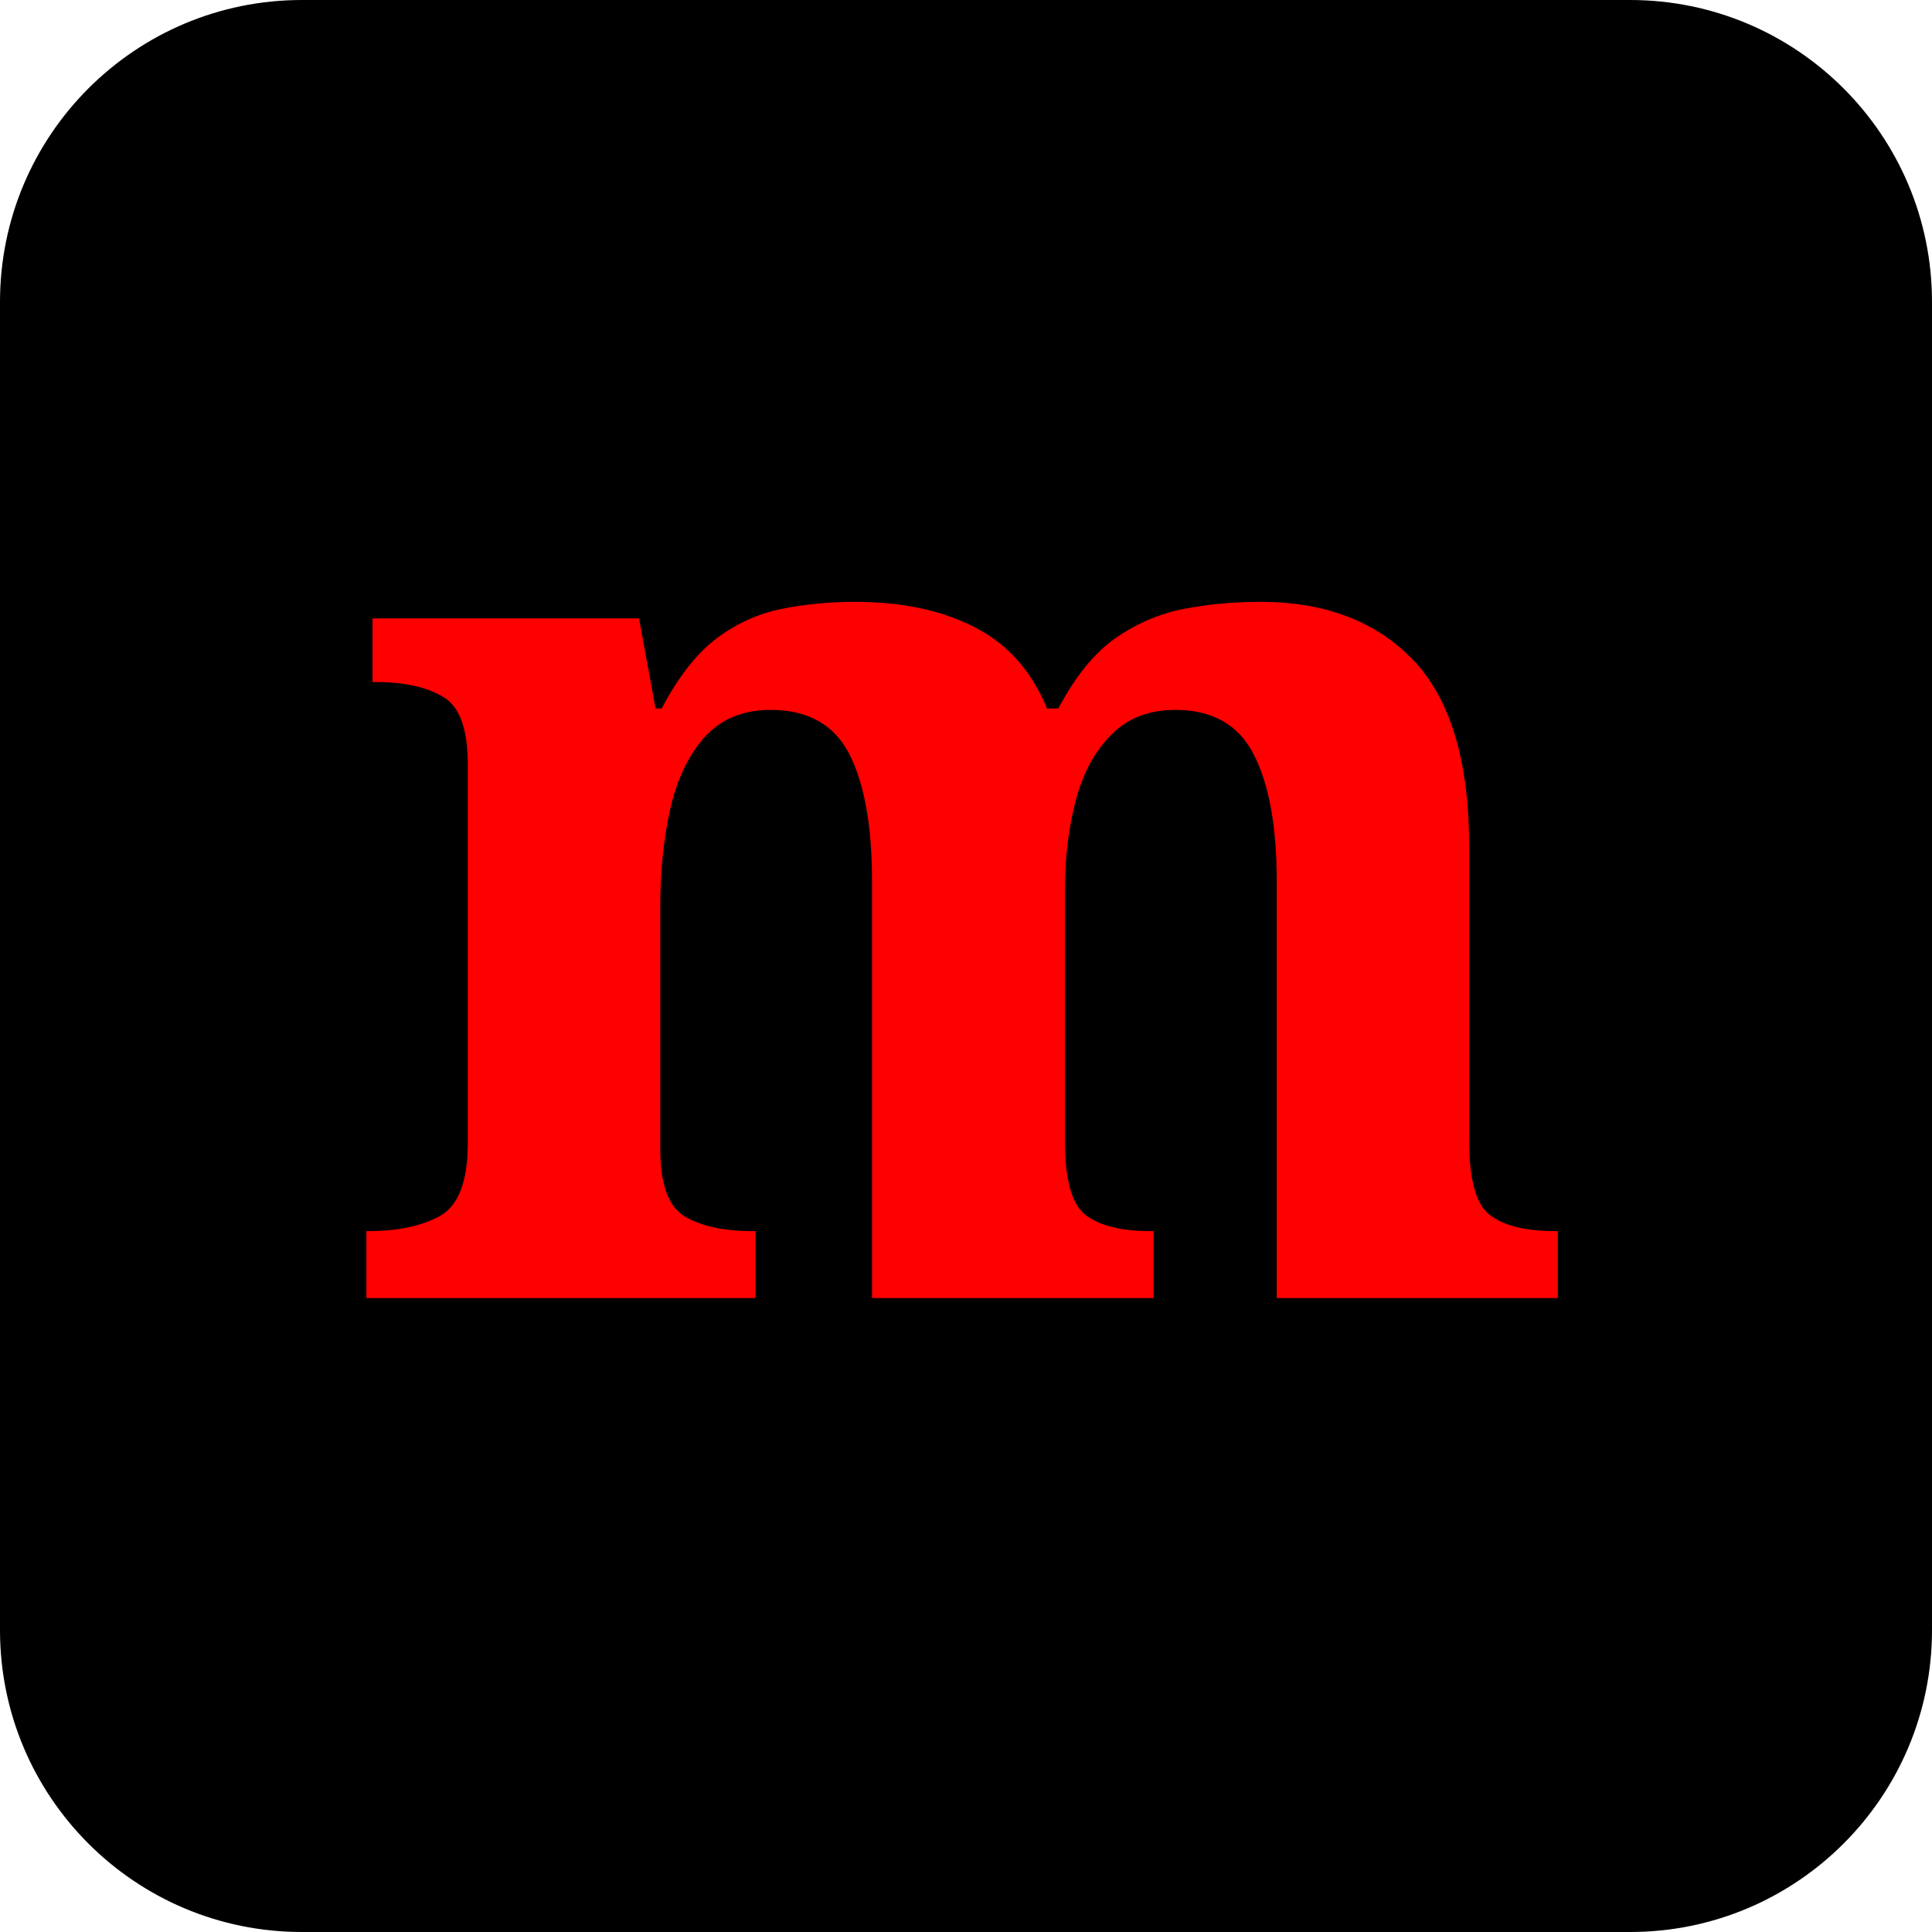
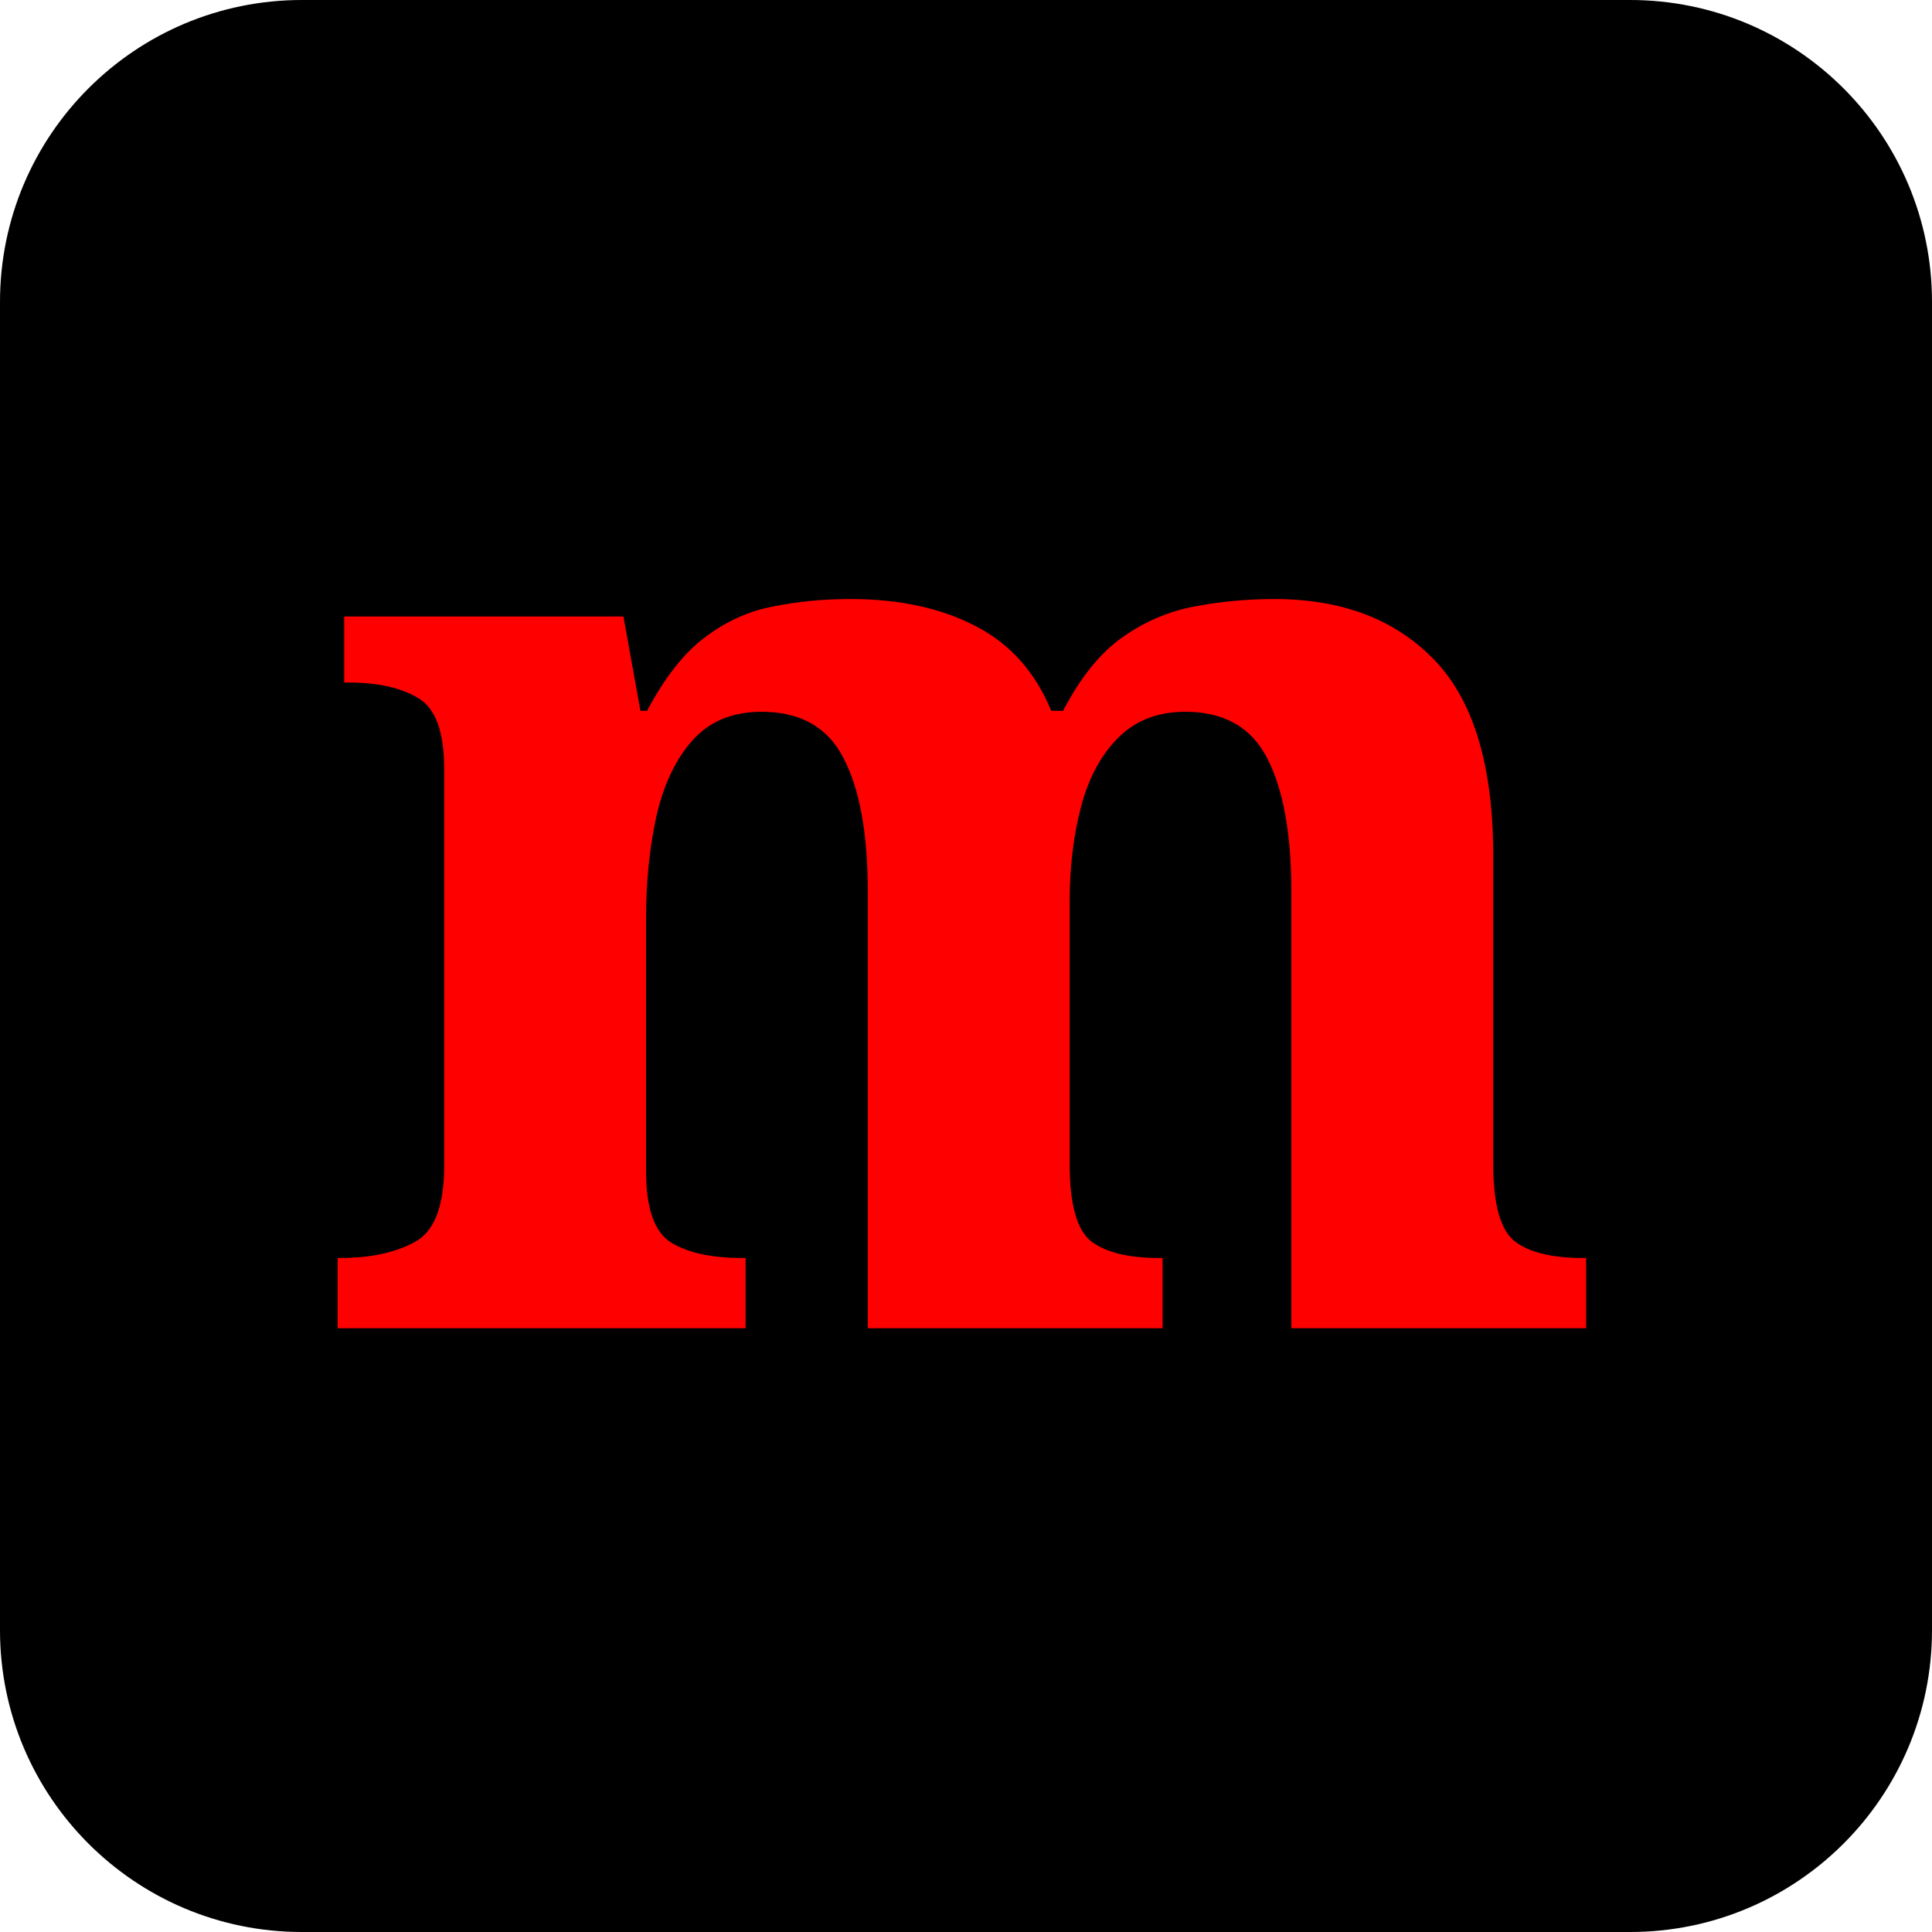
<svg xmlns="http://www.w3.org/2000/svg" viewBox="0 0 64 64">
  <rect width="64" height="64" rx="10" fill="#000" />
-   <text x="32" y="43" text-anchor="middle" font-family="Georgia,serif" font-size="42" font-weight="700" fill="#ff0000">m</text>
+   <text x="32" y="44" text-anchor="middle" font-family="Georgia,serif" font-size="44" font-weight="700" fill="#ff0000">m</text>
</svg>
